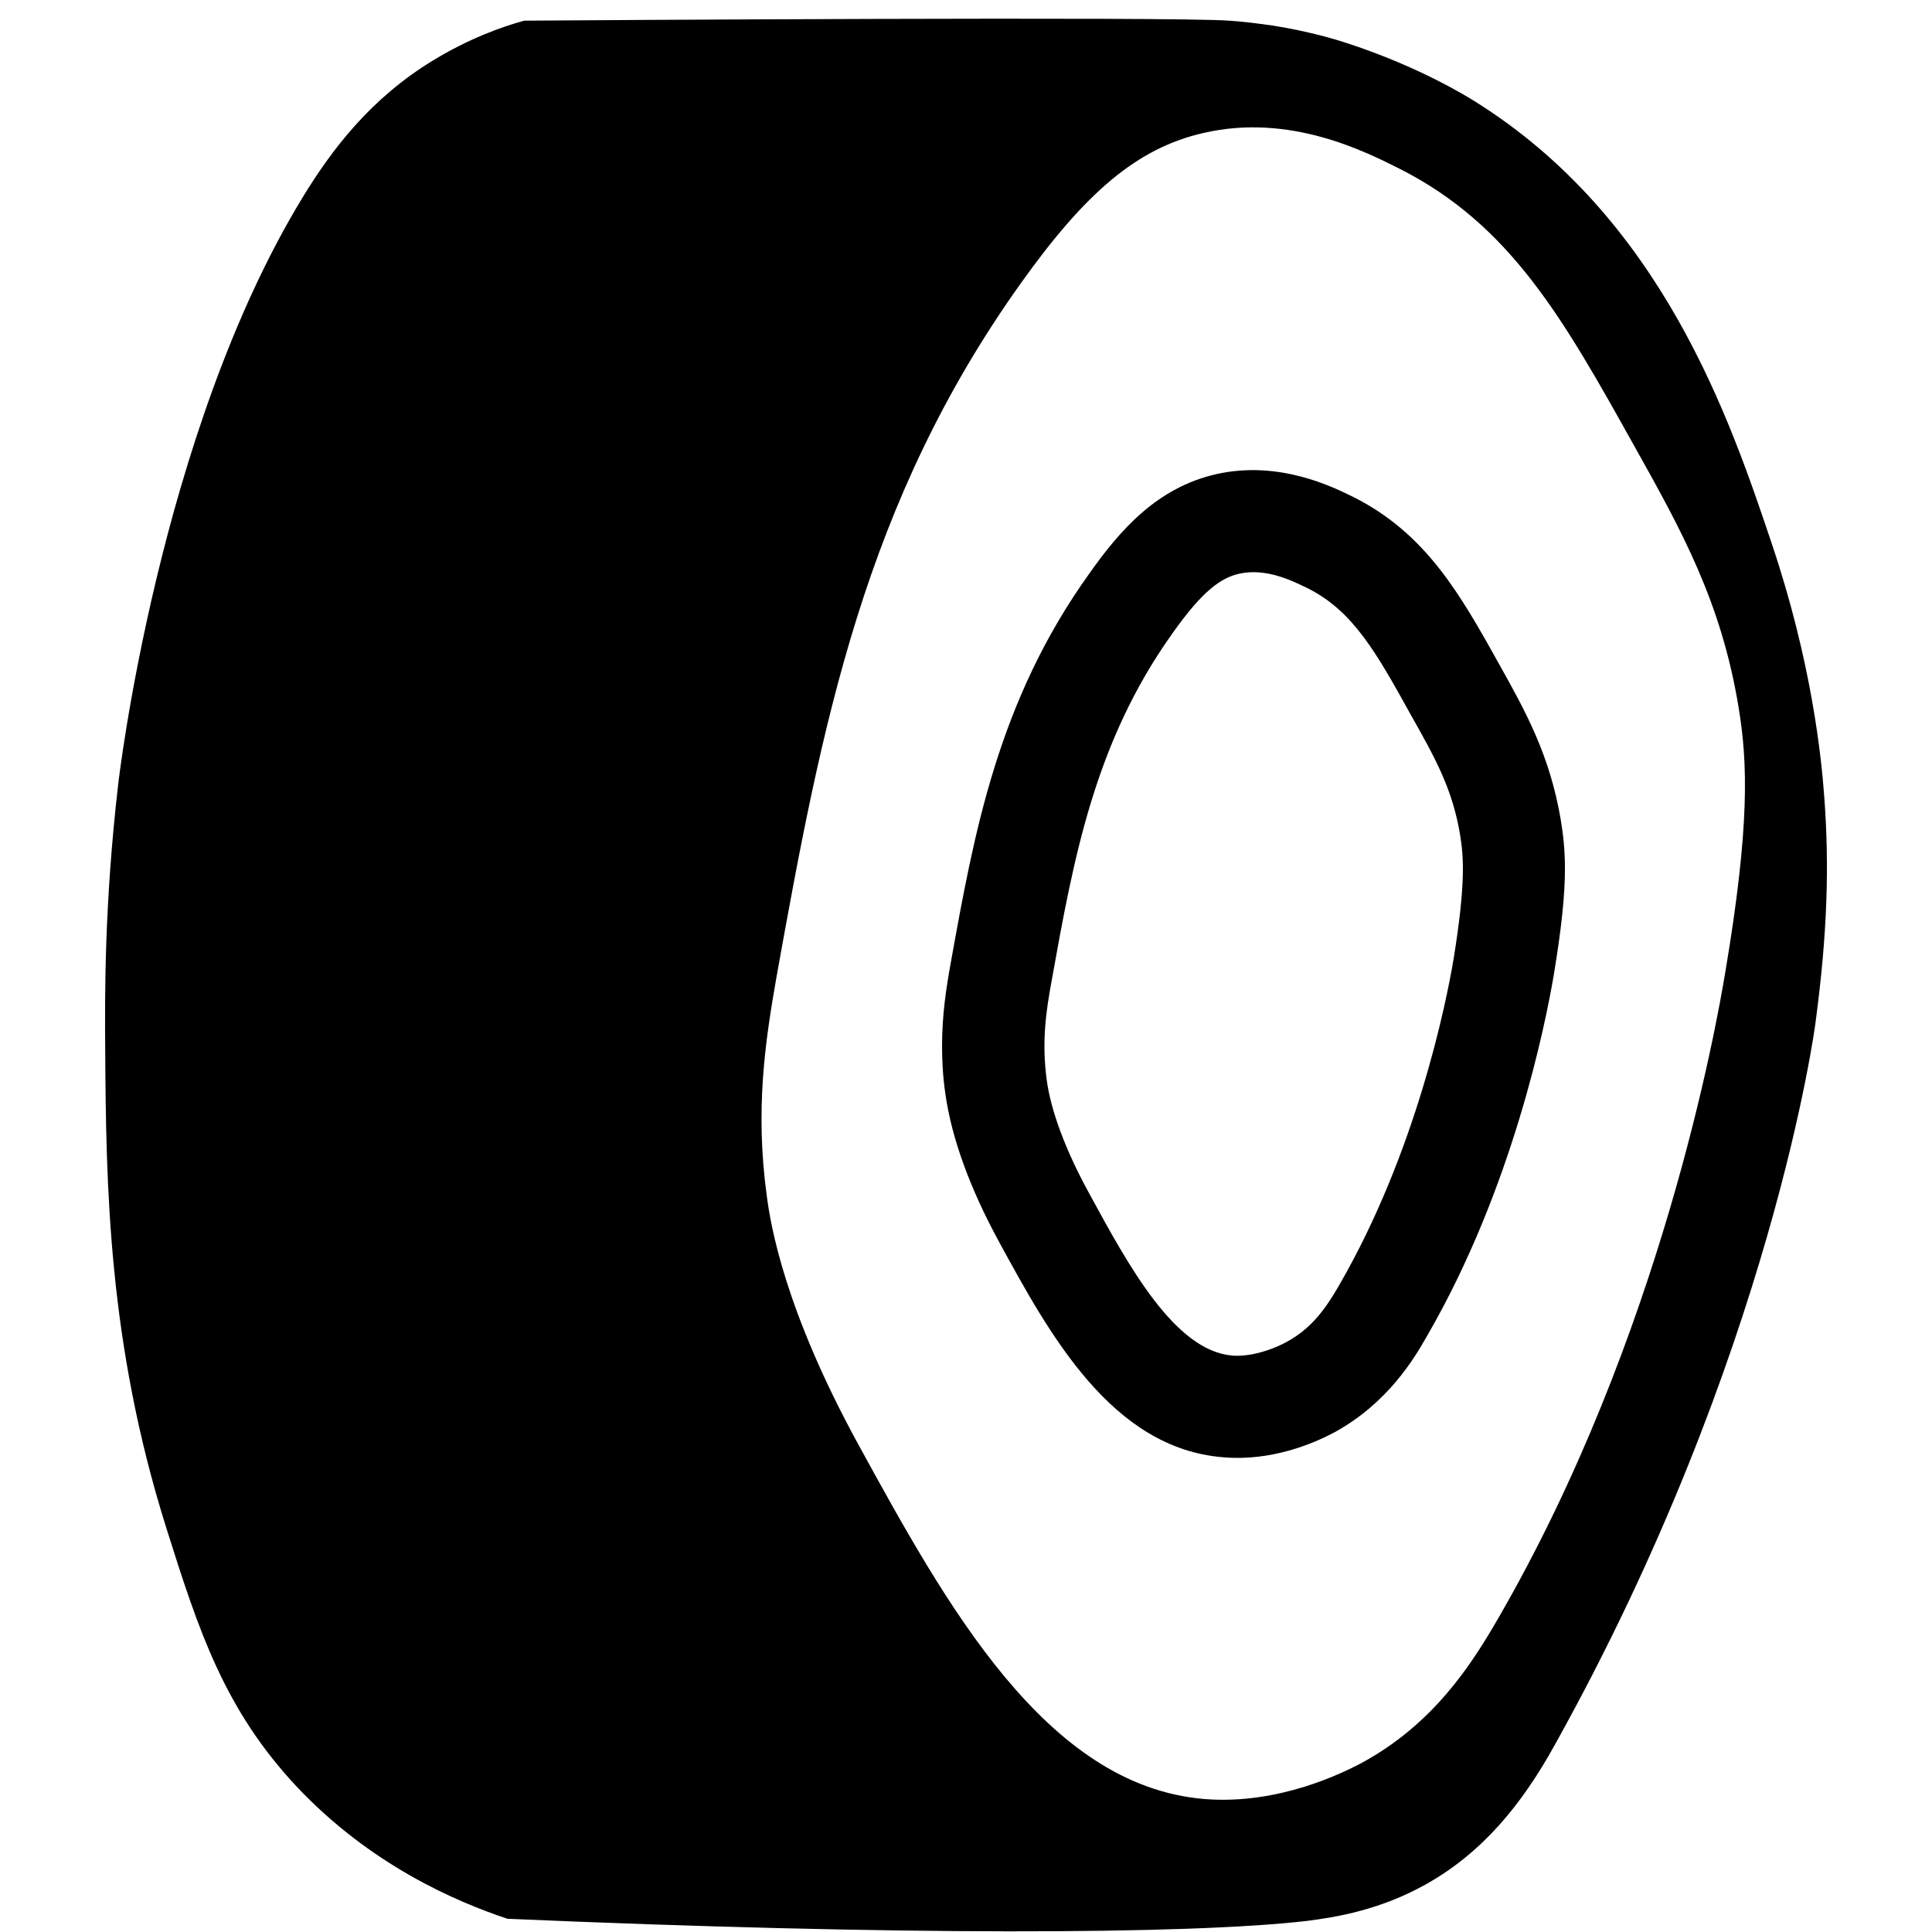
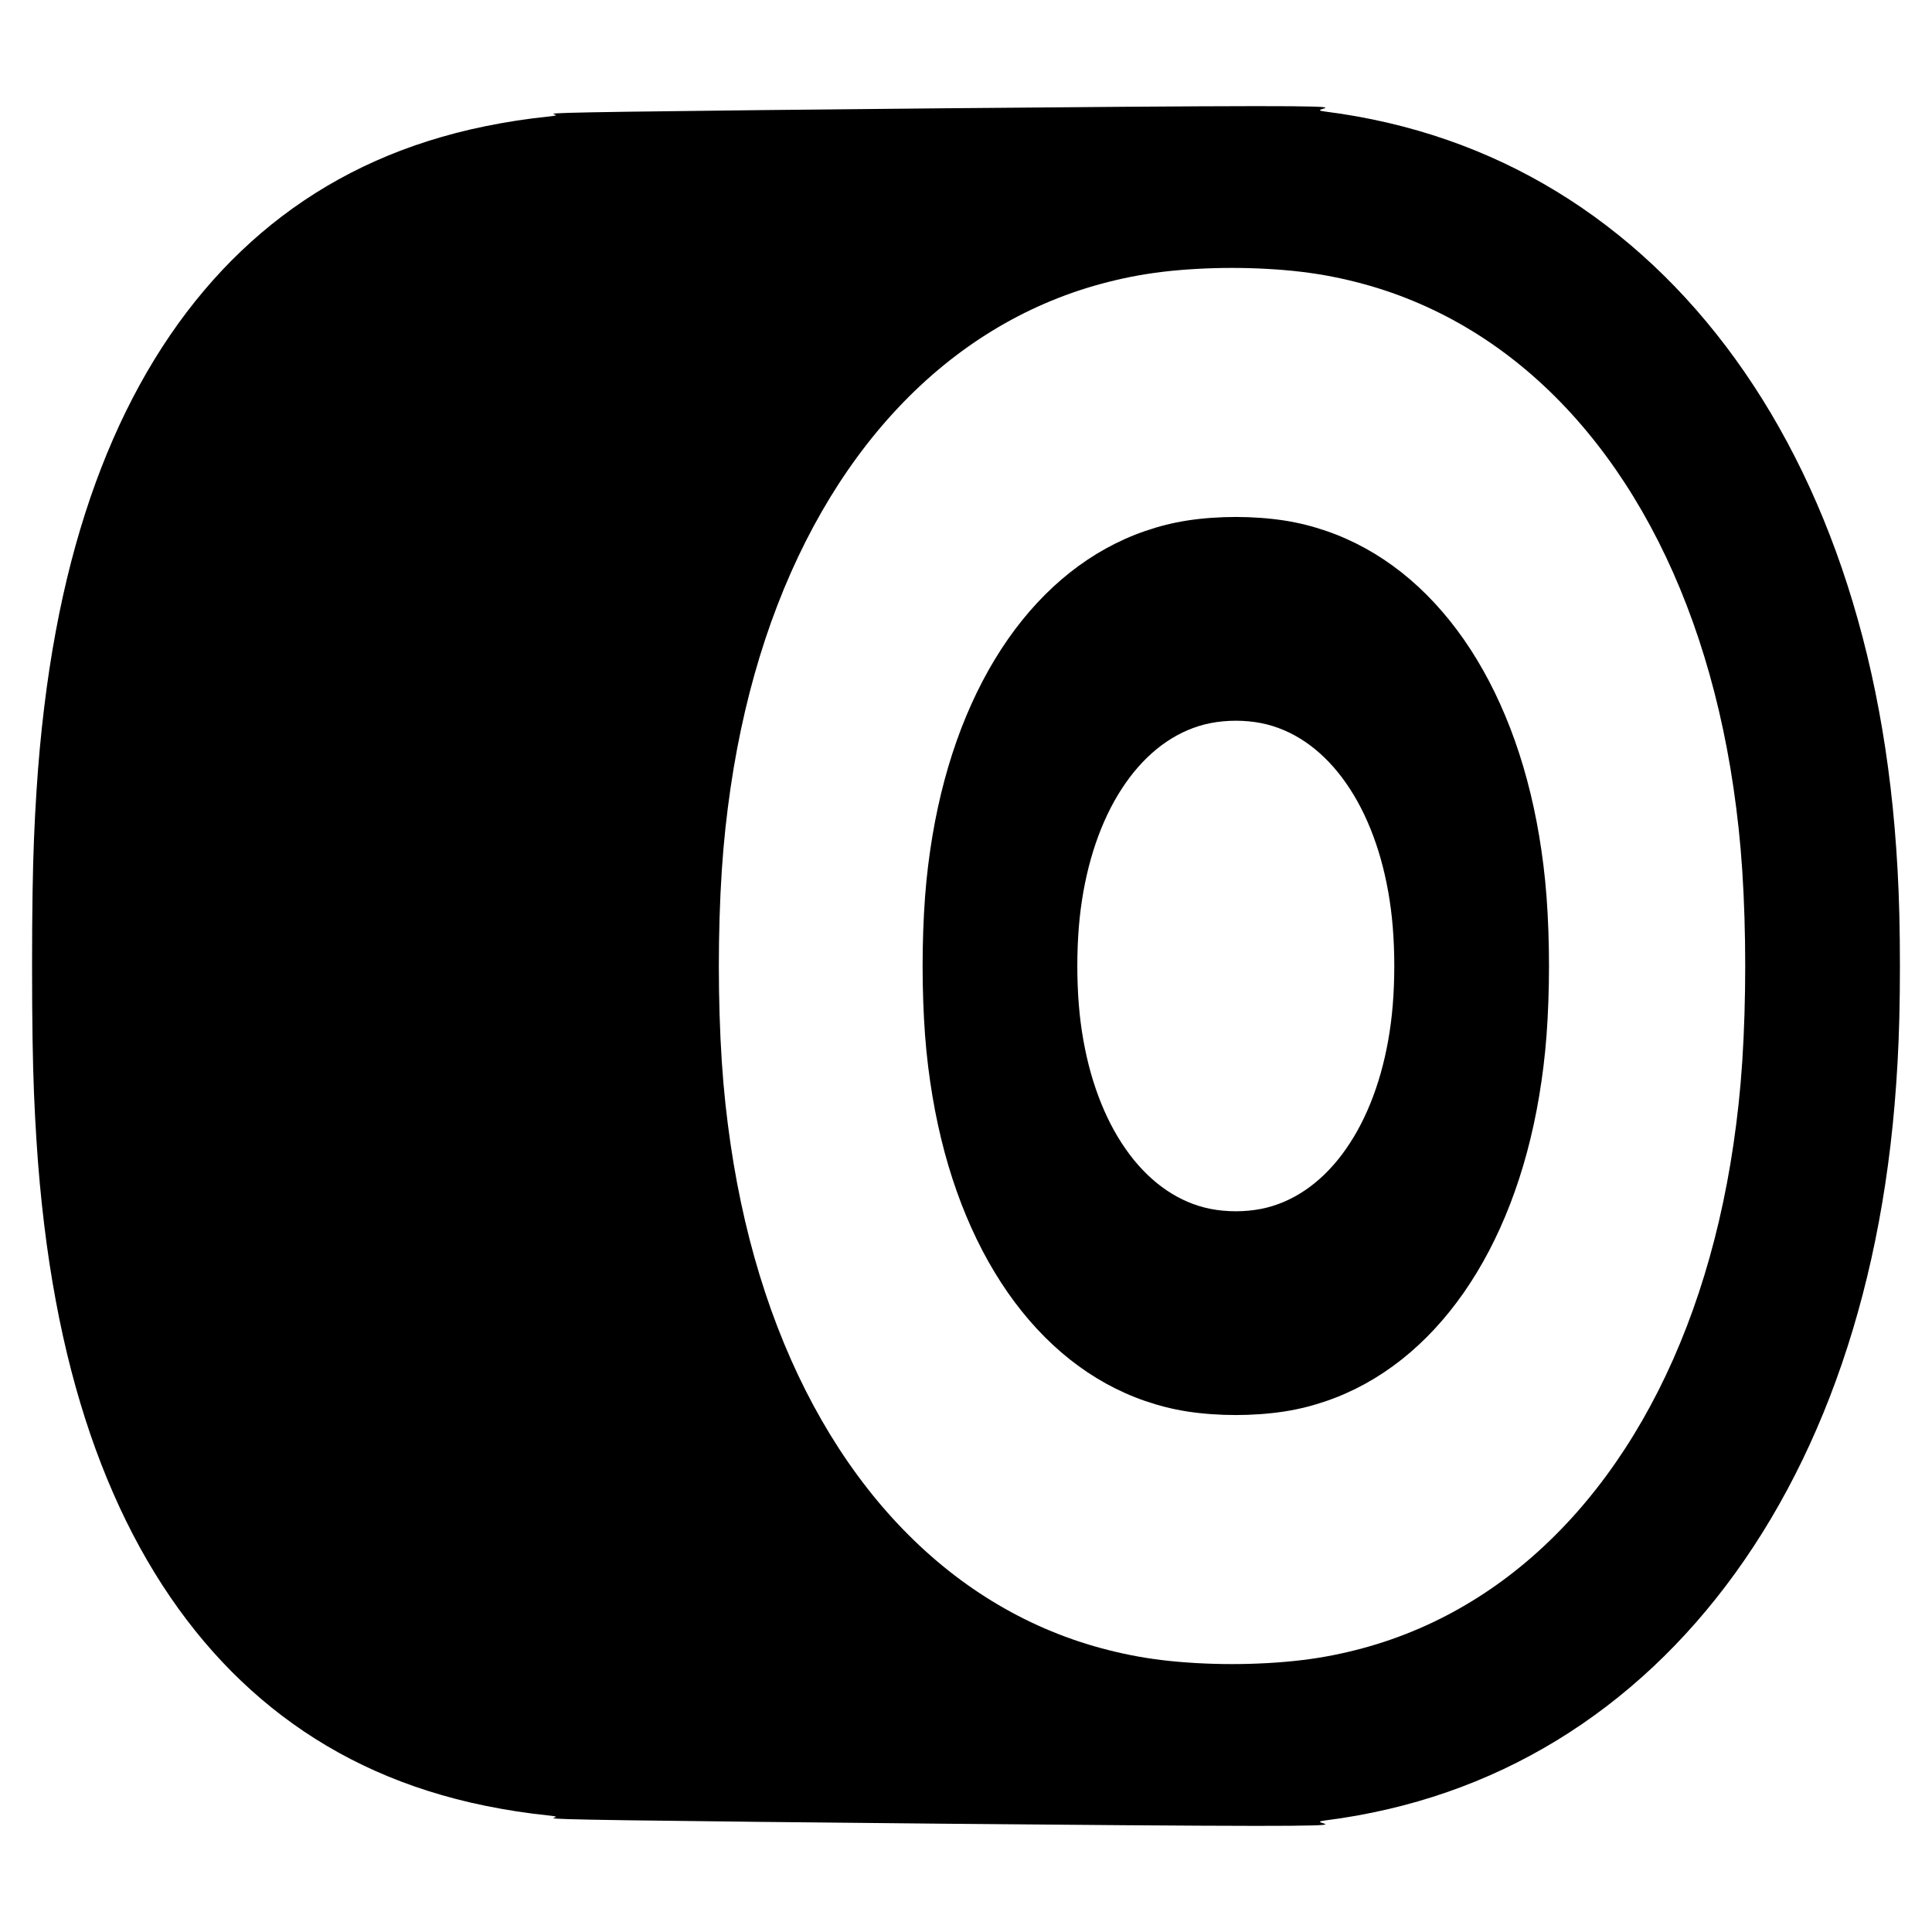
- <svg xmlns="http://www.w3.org/2000/svg" width="256" height="256" viewBox="0 0 3000 3000" version="1.1" xml:space="preserve" style="fill-rule:evenodd;clip-rule:evenodd;stroke-linejoin:round;stroke-miterlimit:2;">
-   <g>
-     <path d="M1691.232,1852.986c-36.55,-66.57 -59.395,-127.926 -65.925,-176.222c-7.834,-59.382 -1.304,-105.07 7.834,-154.669c33.943,-189.27 66.57,-369.403 187.308,-538.448c48.295,-68.52 76.366,-86.149 103.121,-92.672c43.081,-9.791 84.846,11.75 107.69,22.837c69.836,35.246 105.73,99.21 159.249,195.8c37.854,67.228 65.266,115.524 77.013,188.612c5.222,32.64 8.485,74.404 -10.442,191.232c-11.095,65.925 -57.433,298.921 -178.17,507.112c-18.933,32.627 -41.119,65.925 -81.581,87.453c-28.071,15.01 -59.394,22.844 -84.2,20.882c-88.756,-7.821 -159.896,-137.71 -221.897,-251.917Zm524.077,222.555c134.447,-231.693 184.701,-487.533 197.102,-559.976c12.4,-74.404 17.621,-125.965 17.621,-166.426c0,-29.374 -2.611,-52.864 -6.525,-76.366c-16.969,-100.501 -54.825,-168.375 -95.288,-240.83c-60.697,-108.993 -113.562,-202.97 -225.819,-259.751c-31.982,-15.663 -115.524,-58.086 -214.063,-35.896c-91.376,20.886 -148.809,86.152 -197.104,154.68c-142.278,198.4 -178.829,403.996 -214.721,603.049c-7.188,39.816 -13.706,81.58 -13.706,130.534c0,22.844 1.304,47.637 5.214,74.404c9.796,68.52 37.854,146.189 84.2,231.035c77.657,142.279 174.26,319.144 347.204,332.852c75.063,6.53 140.329,-21.54 172.298,-38.501c83.544,-45.687 124.661,-115.522 143.588,-148.807Z" style="fill-rule:nonzero;" />
-     <path d="M1869.403,2793.451c-246.045,-20.882 -400.08,-301.516 -537.132,-551.484c-114.22,-208.849 -135.748,-340.028 -141.621,-385.071c-18.275,-133.786 -2.62,-238.869 15.01,-339.37c70.481,-392.904 136.406,-737.503 379.844,-1078.187c99.198,-139.017 179.474,-209.502 283.899,-232.998c133.141,-30.674 249.968,28.716 303.484,55.476c172.953,87.455 254.534,232.996 364.834,430.751c73.097,130.53 135.099,242.138 161.857,405.299c14.358,86.149 17.622,184.043 -20.232,409.864c-14.358,86.807 -99.856,569.114 -354.39,1007.694c-39.812,68.532 -99.204,162.515 -212.761,223.213c-24.148,12.403 -125.319,64.609 -242.792,54.813Zm160.554,189.27c45.688,-5.872 113.562,-16.959 185.353,-57.433c85.497,-48.295 146.847,-121.384 199.059,-216.025c338.074,-606.968 404.644,-1120.598 404.644,-1120.598c18.927,-140.975 21.538,-246.057 13.706,-351.127c-4.569,-62.66 -19.58,-208.849 -80.929,-391.597c-65.266,-194.491 -170.343,-507.111 -462.731,-689.201c-107.036,-65.917 -221.907,-97.245 -221.907,-97.245c-44.372,-12.402 -84.846,-19.58 -118.776,-23.496c0,0 -19.579,-2.611 -39.816,-3.916c-89.414,-6.527 -1007.694,-0.653 -1094.501,0c-35.892,9.789 -86.149,28.063 -140.962,61.349c-97.906,59.392 -157.946,139.016 -202.977,212.766c-224.517,368.095 -286.518,911.103 -286.518,911.103c-21.54,186.005 -20.882,326.322 -20.237,411.825c1.304,213.418 4.569,456.197 94.641,742.716c50.902,161.857 90.718,282.595 202.318,402.03c114.866,122.054 247.361,178.829 327.638,205.596c601.741,26.097 1057.951,24.793 1241.994,3.253Z" style="fill-rule:nonzero;" />
+ <svg xmlns="http://www.w3.org/2000/svg" width="256" height="256" viewBox="0 0 1024 1024">
+   <g fill="#000000" fill-rule="evenodd" clip-rule="evenodd">
+     <path d="M 665.47,56.25 C 727.06,56.23 690.41,57.62 702.10,59.09 C 713.78,60.56 724.75,62.56 735.58,65.07 C 746.41,67.59 756.87,70.63 767.09,74.17 C 777.30,77.71 787.23,81.78 796.89,86.33 C 806.54,90.89 815.93,95.96 825.03,101.50 C 834.12,107.04 842.95,113.09 851.47,119.59 C 859.99,126.09 868.23,133.08 876.15,140.50 C 884.07,147.93 891.69,155.83 898.97,164.14 C 906.25,172.46 913.23,181.23 919.84,190.39 C 926.46,199.56 932.75,209.16 938.67,219.13 C 944.59,229.11 950.16,239.50 955.36,250.24 C 960.55,260.99 965.39,272.13 969.83,283.61 C 974.27,295.09 978.34,306.94 982.00,319.13 C 985.67,331.33 988.95,343.86 991.83,356.77 C 994.70,369.67 997.17,382.89 999.24,396.56 C 1001.30,410.23 1002.96,424.10 1004.20,438.80 C 1005.44,453.50 1006.27,467.99 1006.69,484.73 C 1007.10,501.48 1007.10,522.52 1006.69,539.27 C 1006.27,556.01 1005.44,570.50 1004.20,585.20 C 1002.96,599.90 1001.30,613.77 999.24,627.44 C 997.17,641.11 994.70,654.33 991.83,667.23 C 988.95,680.14 985.67,692.67 982.00,704.87 C 978.34,717.06 974.27,728.91 969.83,740.39 C 965.39,751.87 960.55,763.01 955.36,773.76 C 950.16,784.50 944.59,794.89 938.67,804.87 C 932.75,814.84 926.46,824.44 919.84,833.61 C 913.23,842.77 906.25,851.54 898.97,859.86 C 891.69,868.17 884.07,876.07 876.15,883.50 C 868.23,890.92 859.99,897.91 851.47,904.41 C 842.95,910.91 834.12,916.96 825.03,922.50 C 815.93,928.04 806.54,933.11 796.89,937.67 C 787.23,942.22 777.30,946.29 767.09,949.83 C 756.87,953.37 746.41,956.41 735.58,958.93 C 724.75,961.44 713.78,963.44 702.10,964.91 C 690.41,966.38 727.06,967.77 665.47,967.75 C 603.88,967.73 394.85,965.69 332.53,964.78 C 270.21,963.88 304.06,963.60 291.55,962.33 C 279.03,961.05 268.22,959.32 257.44,957.14 C 246.67,954.96 236.65,952.33 226.90,949.24 C 217.16,946.16 207.92,942.63 198.98,938.65 C 190.05,934.67 181.51,930.25 173.28,925.39 C 165.05,920.52 157.17,915.22 149.60,909.48 C 142.04,903.75 134.80,897.57 127.87,890.97 C 120.94,884.38 114.33,877.34 108.04,869.89 C 101.75,862.44 95.77,854.56 90.11,846.26 C 84.45,837.96 79.11,829.24 74.09,820.10 C 69.07,810.96 64.37,801.40 60.00,791.40 C 55.63,781.41 51.58,771.00 47.86,760.13 C 44.15,749.26 40.76,737.97 37.70,726.17 C 34.65,714.36 31.93,702.15 29.55,689.29 C 27.16,676.43 25.12,663.19 23.41,648.99 C 21.70,634.80 20.34,620.47 19.31,604.14 C 18.28,587.81 17.60,572.86 17.26,551.00 C 16.91,529.15 16.91,494.85 17.26,473.00 C 17.60,451.14 18.28,436.19 19.31,419.86 C 20.34,403.53 21.70,389.20 23.41,375.01 C 25.12,360.81 27.16,347.57 29.55,334.71 C 31.93,321.85 34.65,309.64 37.70,297.83 C 40.76,286.03 44.15,274.74 47.86,263.87 C 51.58,253.00 55.63,242.59 60.00,232.60 C 64.37,222.60 69.07,213.04 74.09,203.90 C 79.11,194.76 84.45,186.04 90.11,177.74 C 95.77,169.44 101.75,161.56 108.04,154.11 C 114.33,146.66 120.94,139.62 127.87,133.03 C 134.80,126.43 142.04,120.25 149.60,114.52 C 157.17,108.78 165.05,103.48 173.28,98.61 C 181.51,93.75 190.05,89.33 198.98,85.35 C 207.92,81.37 217.16,77.84 226.90,74.76 C 236.65,71.67 246.67,69.04 257.44,66.86 C 268.22,64.68 279.03,62.95 291.55,61.67 C 304.06,60.40 270.21,60.12 332.53,59.22 C 394.85,58.31 603.88,56.27 665.47,56.25 Z M 923.44,461.45 C 922.41,445.72 920.85,431.72 918.79,417.62 C 916.73,403.52 914.15,389.98 911.09,376.85 C 908.02,363.71 904.44,351.02 900.40,338.80 C 896.35,326.58 891.81,314.79 886.82,303.52 C 881.83,292.26 876.36,281.44 870.47,271.19 C 864.58,260.93 858.23,251.16 851.49,242.00 C 844.75,232.83 837.57,224.19 830.03,216.18 C 822.49,208.17 814.54,200.72 806.26,193.94 C 797.97,187.15 789.31,180.97 780.32,175.47 C 771.34,169.96 762.01,165.10 752.35,160.92 C 742.70,156.75 732.75,153.24 722.39,150.44 C 712.02,147.64 701.73,145.52 690.16,144.12 C 678.60,142.71 665.39,142.00 653.00,142.00 C 640.61,142.00 627.40,142.71 615.84,144.12 C 604.27,145.52 593.98,147.64 583.61,150.44 C 573.25,153.24 563.30,156.75 553.65,160.92 C 543.99,165.10 534.66,169.96 525.68,175.47 C 516.69,180.97 508.03,187.15 499.74,193.94 C 491.46,200.72 483.51,208.17 475.97,216.18 C 468.43,224.19 461.25,232.83 454.51,242.00 C 447.77,251.16 441.42,260.93 435.53,271.19 C 429.64,281.44 424.17,292.26 419.18,303.52 C 414.19,314.79 409.65,326.58 405.60,338.80 C 401.56,351.02 397.98,363.71 394.91,376.85 C 391.85,389.98 389.27,403.52 387.21,417.62 C 385.15,431.72 383.59,445.72 382.56,461.45 C 381.52,477.18 381.00,495.15 381.00,512.00 C 381.00,528.85 381.52,546.82 382.56,562.55 C 383.59,578.28 385.15,592.28 387.21,606.38 C 389.27,620.48 391.85,634.02 394.91,647.15 C 397.98,660.29 401.56,672.98 405.60,685.20 C 409.65,697.42 414.19,709.21 419.18,720.48 C 424.17,731.74 429.64,742.56 435.53,752.81 C 441.42,763.07 447.77,772.84 454.51,782.00 C 461.25,791.17 468.43,799.81 475.97,807.82 C 483.51,815.83 491.46,823.28 499.74,830.06 C 508.03,836.85 516.69,843.03 525.68,848.53 C 534.66,854.04 543.99,858.90 553.65,863.08 C 563.30,867.25 573.25,870.76 583.61,873.56 C 593.98,876.36 604.27,878.48 615.84,879.88 C 627.40,881.29 640.61,882.00 653.00,882.00 C 665.39,882.00 678.60,881.29 690.16,879.88 C 701.73,878.48 712.02,876.36 722.39,873.56 C 732.75,870.76 742.70,867.25 752.35,863.08 C 762.01,858.90 771.34,854.04 780.32,848.53 C 789.31,843.03 797.97,836.85 806.26,830.06 C 814.54,823.28 822.49,815.83 830.03,807.82 C 837.57,799.81 844.75,791.17 851.49,782.00 C 858.23,772.84 864.58,763.07 870.47,752.81 C 876.36,742.56 881.83,731.74 886.82,720.48 C 891.81,709.21 896.35,697.42 900.40,685.20 C 904.44,672.98 908.02,660.29 911.09,647.15 C 914.15,634.02 916.73,620.48 918.79,606.38 C 920.85,592.28 922.41,578.28 923.44,562.55 C 924.48,546.82 925.00,528.85 925.00,512.00 C 925.00,495.15 924.48,477.18 923.44,461.45 Z" />
+     <path d="M 821.00,512.00 C 821.00,524.25 820.56,537.27 819.70,548.75 C 818.83,560.23 817.52,570.56 815.80,580.87 C 814.08,591.18 811.92,601.07 809.37,610.60 C 806.82,620.12 803.83,629.28 800.48,638.01 C 797.12,646.73 793.35,655.08 789.24,662.95 C 785.12,670.81 780.61,678.26 775.79,685.18 C 770.96,692.10 765.76,698.56 760.28,704.46 C 754.80,710.36 748.97,715.77 742.89,720.58 C 736.80,725.39 730.41,729.66 723.77,733.33 C 717.13,736.99 710.23,740.08 703.04,742.55 C 695.85,745.02 688.64,746.89 680.63,748.13 C 672.63,749.37 663.54,750.00 655.00,750.00 C 646.46,750.00 637.37,749.37 629.37,748.13 C 621.36,746.89 614.15,745.02 606.96,742.55 C 599.77,740.08 592.87,736.99 586.23,733.33 C 579.59,729.66 573.20,725.39 567.11,720.58 C 561.03,715.77 555.20,710.36 549.72,704.46 C 544.24,698.56 539.04,692.10 534.21,685.18 C 529.39,678.26 524.88,670.81 520.76,662.95 C 516.65,655.08 512.88,646.73 509.52,638.01 C 506.17,629.28 503.18,620.12 500.63,610.60 C 498.08,601.07 495.92,591.18 494.20,580.87 C 492.48,570.56 491.17,560.23 490.30,548.75 C 489.44,537.27 489.00,524.25 489.00,512.00 C 489.00,499.75 489.44,486.73 490.30,475.25 C 491.17,463.77 492.48,453.44 494.20,443.13 C 495.92,432.82 498.08,422.93 500.63,413.40 C 503.18,403.88 506.17,394.72 509.52,385.99 C 512.88,377.27 516.65,368.92 520.76,361.05 C 524.88,353.19 529.39,345.74 534.21,338.82 C 539.04,331.90 544.24,325.44 549.72,319.54 C 555.20,313.64 561.03,308.23 567.11,303.42 C 573.20,298.61 579.59,294.34 586.23,290.67 C 592.87,287.01 599.77,283.92 606.96,281.45 C 614.15,278.98 621.36,277.11 629.37,275.87 C 637.37,274.63 646.46,274.00 655.00,274.00 C 663.54,274.00 672.63,274.63 680.63,275.87 C 688.64,277.11 695.85,278.98 703.04,281.45 C 710.23,283.92 717.13,287.01 723.77,290.67 C 730.41,294.34 736.80,298.61 742.89,303.42 C 748.97,308.23 754.80,313.64 760.28,319.54 C 765.76,325.44 770.96,331.90 775.79,338.82 C 780.61,345.74 785.12,353.19 789.24,361.05 C 793.35,368.92 797.12,377.27 800.48,385.99 C 803.83,394.72 806.82,403.88 809.37,413.40 C 811.92,422.93 814.08,432.82 815.80,443.13 C 817.52,453.44 818.83,463.77 819.70,475.25 C 820.56,486.73 821.00,499.75 821.00,512.00 Z M 738.19,491.34 C 737.66,484.78 736.85,478.67 735.79,472.65 C 734.72,466.64 733.39,460.81 731.82,455.24 C 730.25,449.67 728.41,444.30 726.36,439.23 C 724.31,434.15 722.00,429.31 719.50,424.80 C 716.99,420.30 714.25,416.06 711.34,412.18 C 708.43,408.31 705.30,404.74 702.02,401.56 C 698.74,398.38 695.27,395.54 691.67,393.11 C 688.07,390.68 684.31,388.62 680.42,386.97 C 676.54,385.33 672.59,384.08 668.35,383.25 C 664.11,382.42 659.45,382.00 655.00,382.00 C 650.55,382.00 645.89,382.42 641.65,383.25 C 637.41,384.08 633.46,385.33 629.58,386.97 C 625.69,388.62 621.93,390.68 618.33,393.11 C 614.73,395.54 611.26,398.38 607.98,401.56 C 604.70,404.74 601.57,408.31 598.66,412.18 C 595.75,416.06 593.01,420.30 590.50,424.80 C 588.00,429.31 585.69,434.15 583.64,439.23 C 581.59,444.30 579.75,449.67 578.18,455.24 C 576.61,460.81 575.28,466.64 574.21,472.65 C 573.15,478.67 572.34,484.78 571.81,491.34 C 571.27,497.90 571.00,505.11 571.00,512.00 C 571.00,518.89 571.27,526.10 571.81,532.66 C 572.34,539.22 573.15,545.33 574.21,551.35 C 575.28,557.36 576.61,563.19 578.18,568.76 C 579.75,574.33 581.59,579.70 583.64,584.77 C 585.69,589.85 588.00,594.69 590.50,599.20 C 593.01,603.70 595.75,607.94 598.66,611.82 C 601.57,615.69 604.70,619.26 607.98,622.44 C 611.26,625.62 614.73,628.46 618.33,630.89 C 621.93,633.32 625.69,635.38 629.58,637.03 C 633.46,638.67 637.41,639.92 641.65,640.75 C 645.89,641.58 650.55,642.00 655.00,642.00 C 659.45,642.00 664.11,641.58 668.35,640.75 C 672.59,639.92 676.54,638.67 680.42,637.03 C 684.31,635.38 688.07,633.32 691.67,630.89 C 695.27,628.46 698.74,625.62 702.02,622.44 C 705.30,619.26 708.43,615.69 711.34,611.82 C 714.25,607.94 716.99,603.70 719.50,599.20 C 722.00,594.69 724.31,589.85 726.36,584.77 C 728.41,579.70 730.25,574.33 731.82,568.76 C 733.39,563.19 734.72,557.36 735.79,551.35 C 736.85,545.33 737.66,539.22 738.19,532.66 C 738.73,526.10 739.00,518.89 739.00,512.00 C 739.00,505.11 738.73,497.90 738.19,491.34 Z" />
  </g>
</svg>
